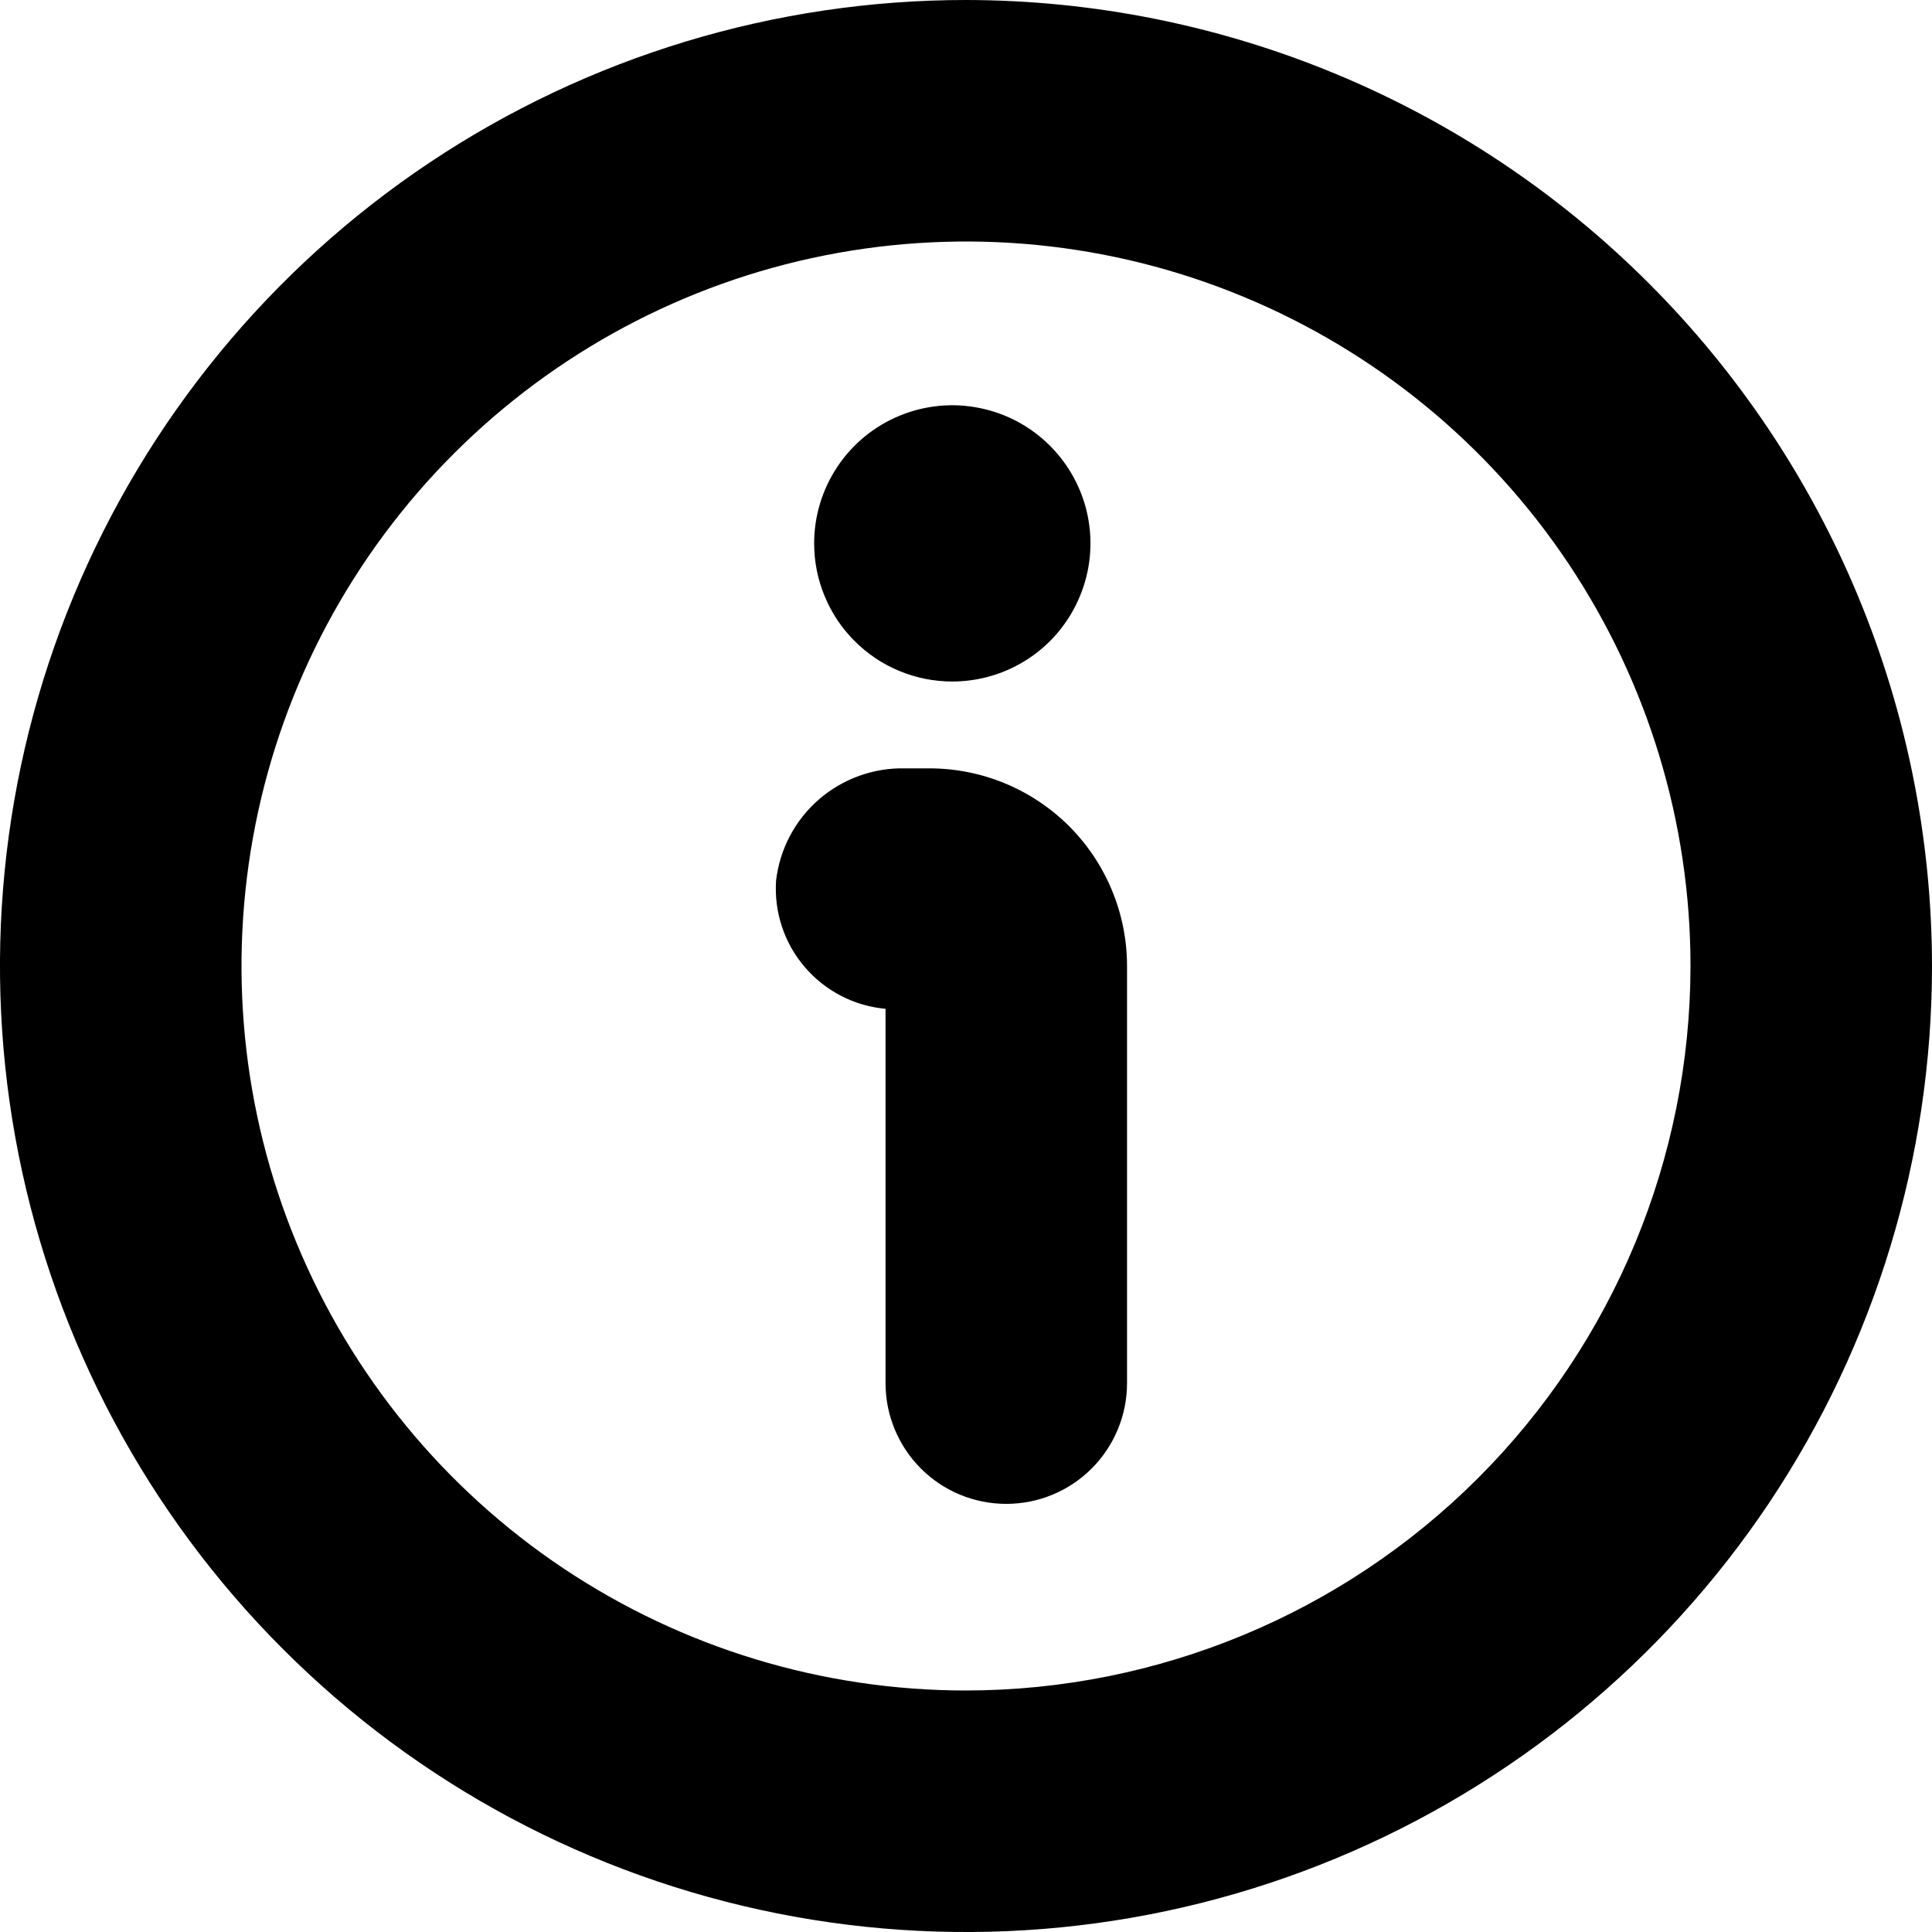
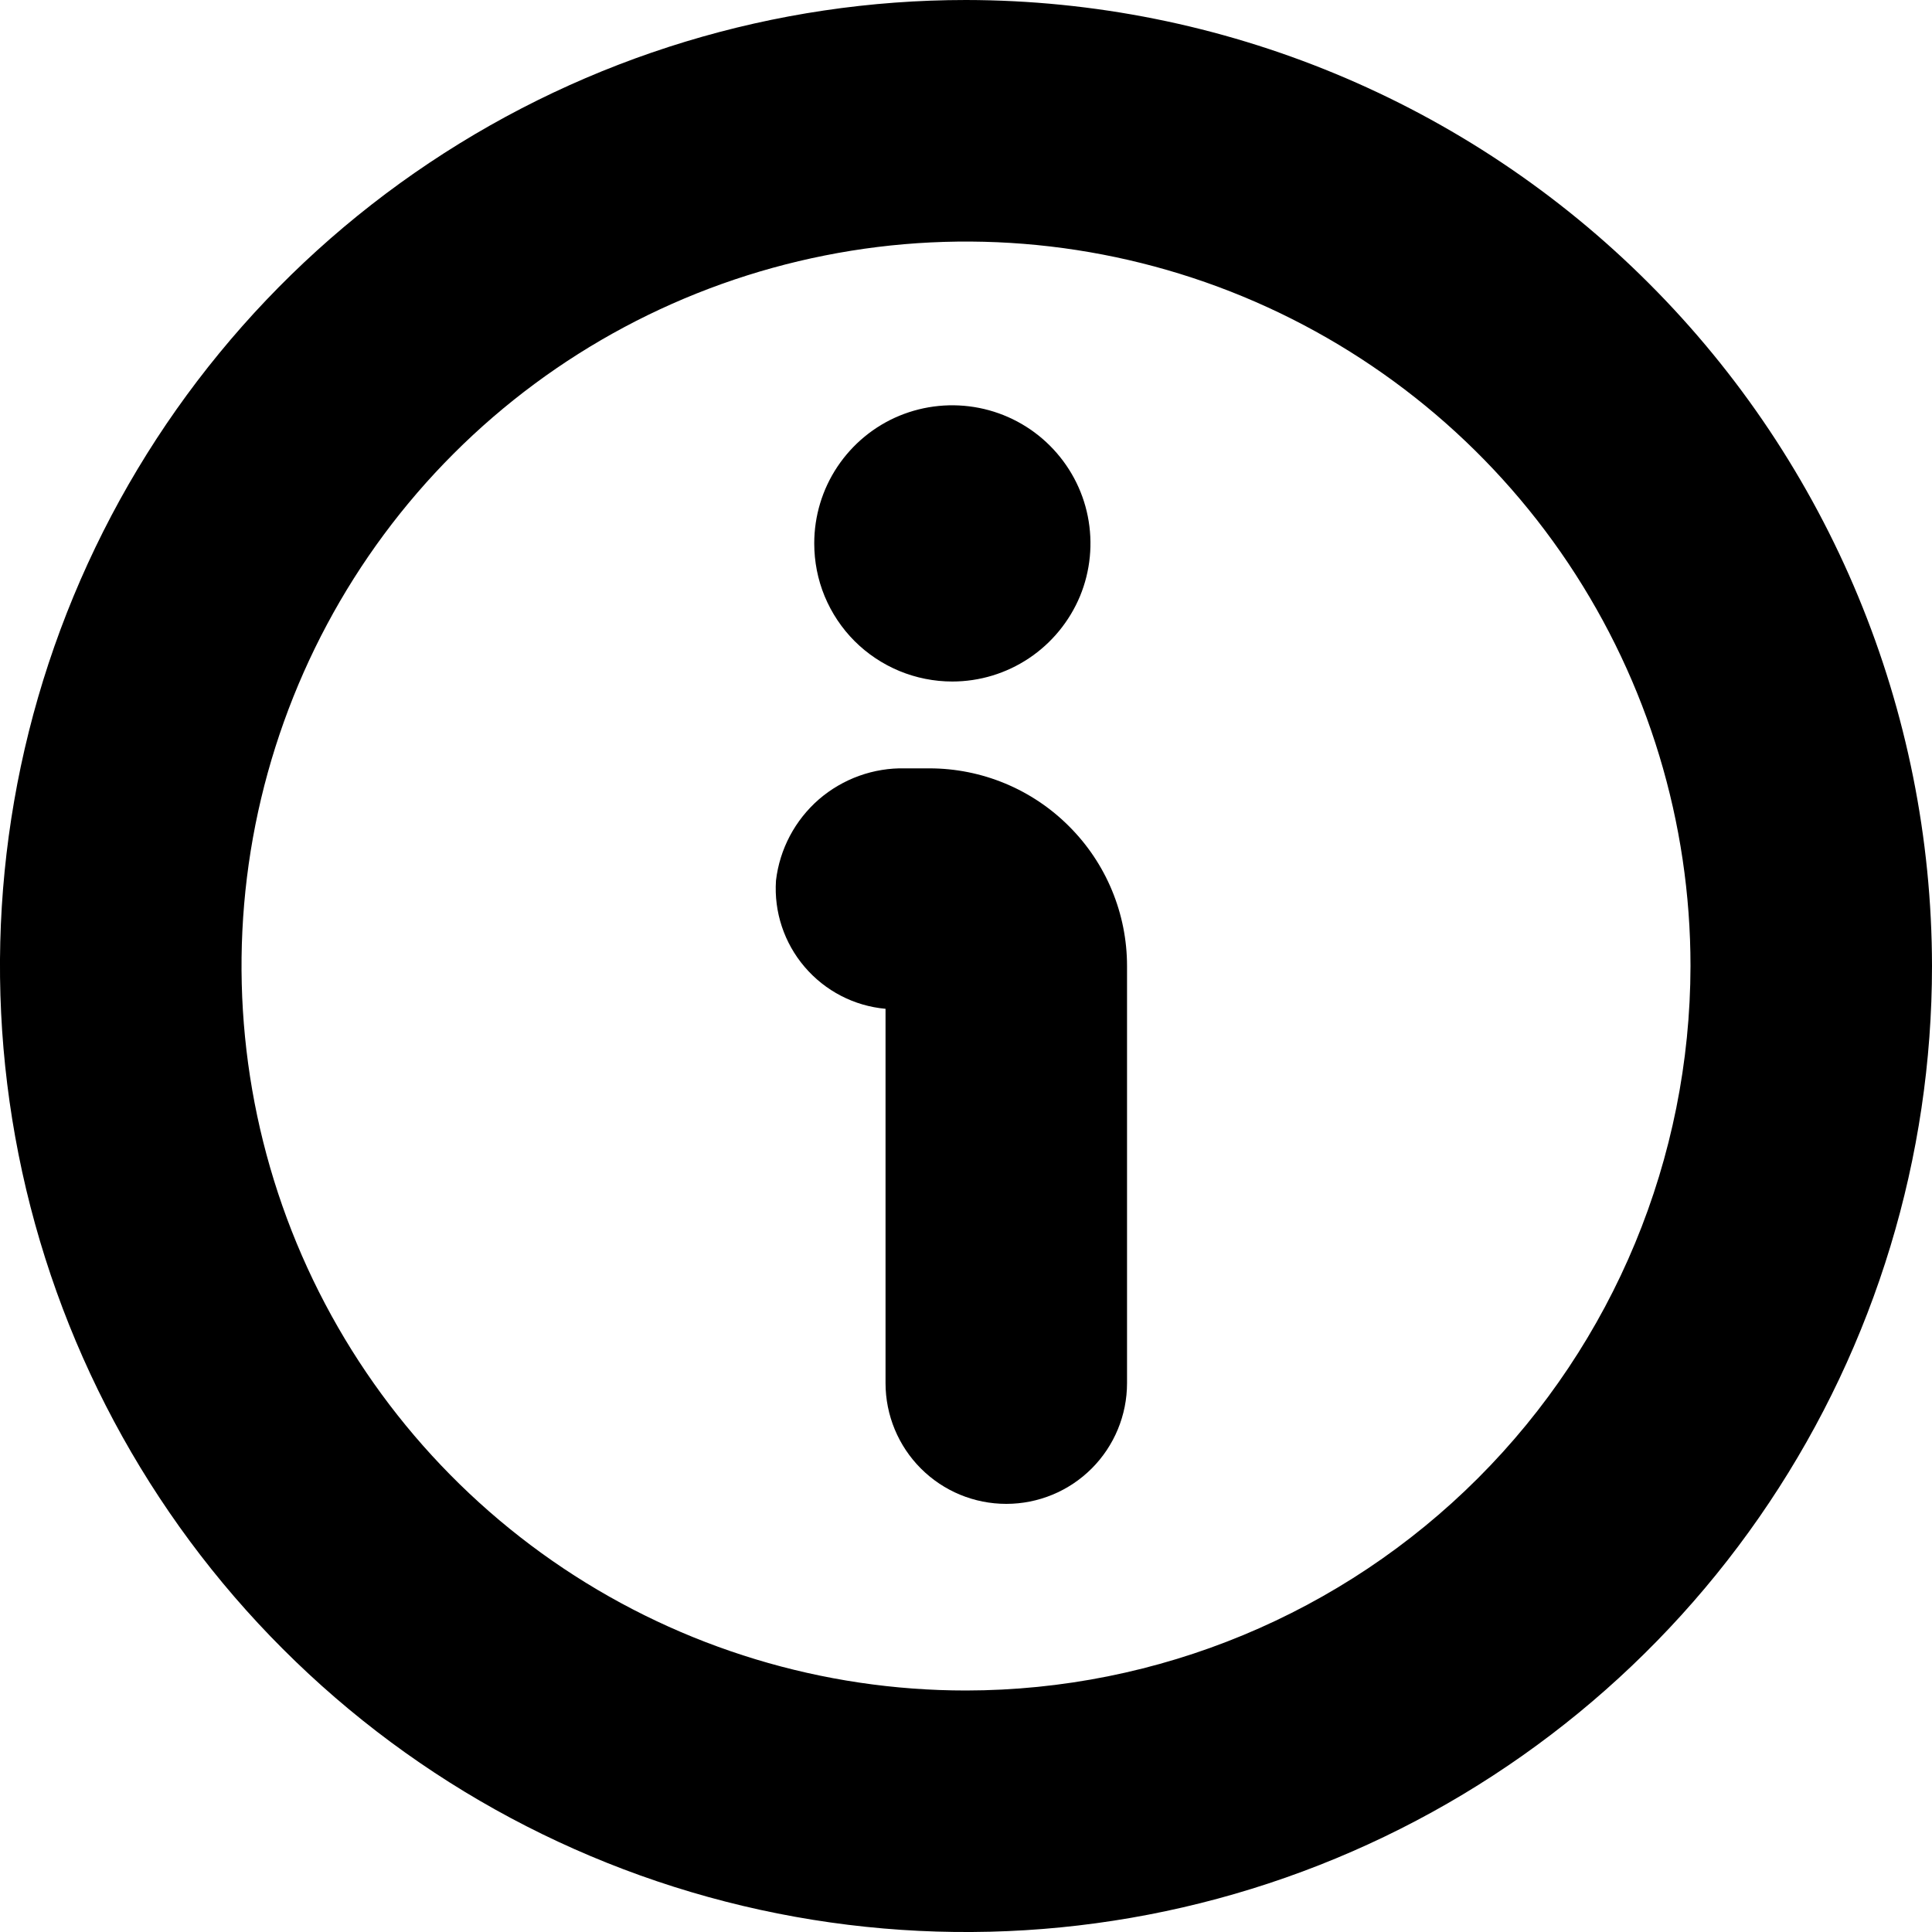
<svg xmlns="http://www.w3.org/2000/svg" viewBox="0 0 20 20" fill="none">
-   <path d="M10 0C8.022 0 6.089 0.586 4.444 1.685C2.8 2.784 1.518 4.346 0.761 6.173C0.004 8 -0.194 10.011 0.192 11.951C0.578 13.891 1.53 15.672 2.929 17.071C4.327 18.47 6.109 19.422 8.049 19.808C9.989 20.194 12 19.996 13.827 19.239C15.654 18.482 17.216 17.2 18.315 15.556C19.413 13.911 20 11.978 20 10C19.997 7.349 18.943 4.807 17.068 2.932C15.193 1.057 12.651 0.003 10 0ZM10 17.5C8.517 17.5 7.067 17.06 5.833 16.236C4.6 15.412 3.639 14.241 3.071 12.87C2.503 11.5 2.355 9.992 2.644 8.537C2.933 7.082 3.648 5.746 4.697 4.697C5.746 3.648 7.082 2.933 8.537 2.644C9.992 2.355 11.5 2.503 12.87 3.071C14.241 3.639 15.412 4.6 16.236 5.833C17.06 7.067 17.5 8.517 17.5 10C17.498 11.988 16.707 13.895 15.301 15.301C13.895 16.707 11.988 17.498 10 17.5Z" fill="currentColor" />
-   <path d="M9.621 7.954H9.371C9.044 7.946 8.725 8.061 8.477 8.276C8.23 8.49 8.072 8.79 8.034 9.115C8.012 9.441 8.118 9.762 8.33 10.01C8.542 10.258 8.842 10.414 9.167 10.443V14.318C9.167 14.65 9.299 14.968 9.533 15.202C9.767 15.437 10.085 15.568 10.417 15.568C10.748 15.568 11.066 15.437 11.301 15.202C11.535 14.968 11.667 14.65 11.667 14.318V10C11.667 9.457 11.451 8.937 11.068 8.553C10.684 8.17 10.164 7.954 9.621 7.954Z" fill="currentColor" />
-   <path d="M9.858 7.055C10.141 7.055 10.418 6.971 10.653 6.814C10.888 6.657 11.071 6.434 11.179 6.172C11.288 5.911 11.316 5.623 11.261 5.346C11.206 5.069 11.069 4.814 10.869 4.614C10.669 4.414 10.415 4.278 10.137 4.223C9.86 4.167 9.572 4.196 9.311 4.304C9.05 4.412 8.826 4.595 8.669 4.831C8.512 5.066 8.428 5.342 8.428 5.625C8.428 5.813 8.465 5.999 8.537 6.172C8.609 6.346 8.714 6.504 8.847 6.636C8.98 6.769 9.137 6.875 9.311 6.946C9.484 7.018 9.67 7.055 9.858 7.055Z" fill="currentColor" />
+   <path d="M9.621 7.954C10.164 7.954 10.684 8.17 11.067 8.554C11.451 8.937 11.667 9.457 11.667 10V14.318C11.667 14.65 11.535 14.968 11.301 15.202C11.066 15.437 10.748 15.568 10.417 15.568C10.085 15.568 9.768 15.437 9.533 15.202C9.299 14.968 9.167 14.65 9.167 14.318V10.443C8.842 10.414 8.542 10.258 8.33 10.01C8.118 9.762 8.011 9.441 8.033 9.115C8.071 8.79 8.23 8.49 8.477 8.275C8.725 8.061 9.044 7.946 9.371 7.954H9.621Z" fill="currentColor" />
+   <path d="M9.31 4.304C9.572 4.196 9.859 4.168 10.137 4.223C10.414 4.278 10.669 4.414 10.869 4.614C11.069 4.814 11.206 5.068 11.261 5.346C11.316 5.623 11.288 5.911 11.18 6.172C11.071 6.433 10.887 6.657 10.652 6.814C10.417 6.971 10.141 7.055 9.858 7.055C9.671 7.055 9.484 7.018 9.31 6.946C9.137 6.874 8.979 6.769 8.847 6.637C8.714 6.504 8.609 6.346 8.537 6.173C8.465 5.999 8.429 5.813 8.429 5.625C8.429 5.342 8.512 5.066 8.669 4.831C8.826 4.596 9.049 4.412 9.31 4.304Z" fill="currentColor" />
+   <path fill-rule="evenodd" clip-rule="evenodd" d="M10 0C12.651 0.003 15.194 1.057 17.068 2.932C18.943 4.806 19.997 7.349 20 10C20 11.978 19.413 13.911 18.314 15.556C17.216 17.2 15.654 18.482 13.827 19.239C12 19.996 9.989 20.194 8.049 19.808C6.109 19.422 4.327 18.47 2.929 17.071C1.53 15.673 0.578 13.891 0.192 11.951C-0.194 10.011 0.004 8 0.761 6.173C1.518 4.346 2.8 2.784 4.444 1.686C6.089 0.587 8.022 9.42651e-07 10 0ZM12.87 3.071C11.5 2.504 9.992 2.355 8.537 2.645C7.082 2.934 5.745 3.647 4.696 4.696C3.647 5.745 2.934 7.082 2.644 8.537C2.355 9.992 2.504 11.5 3.071 12.87C3.639 14.241 4.6 15.412 5.833 16.236C7.066 17.06 8.517 17.5 10 17.5C11.988 17.498 13.895 16.707 15.301 15.301C16.707 13.895 17.497 11.988 17.5 10C17.5 8.517 17.06 7.066 16.236 5.833C15.412 4.6 14.24 3.639 12.87 3.071Z" fill="currentColor" />
</svg>
